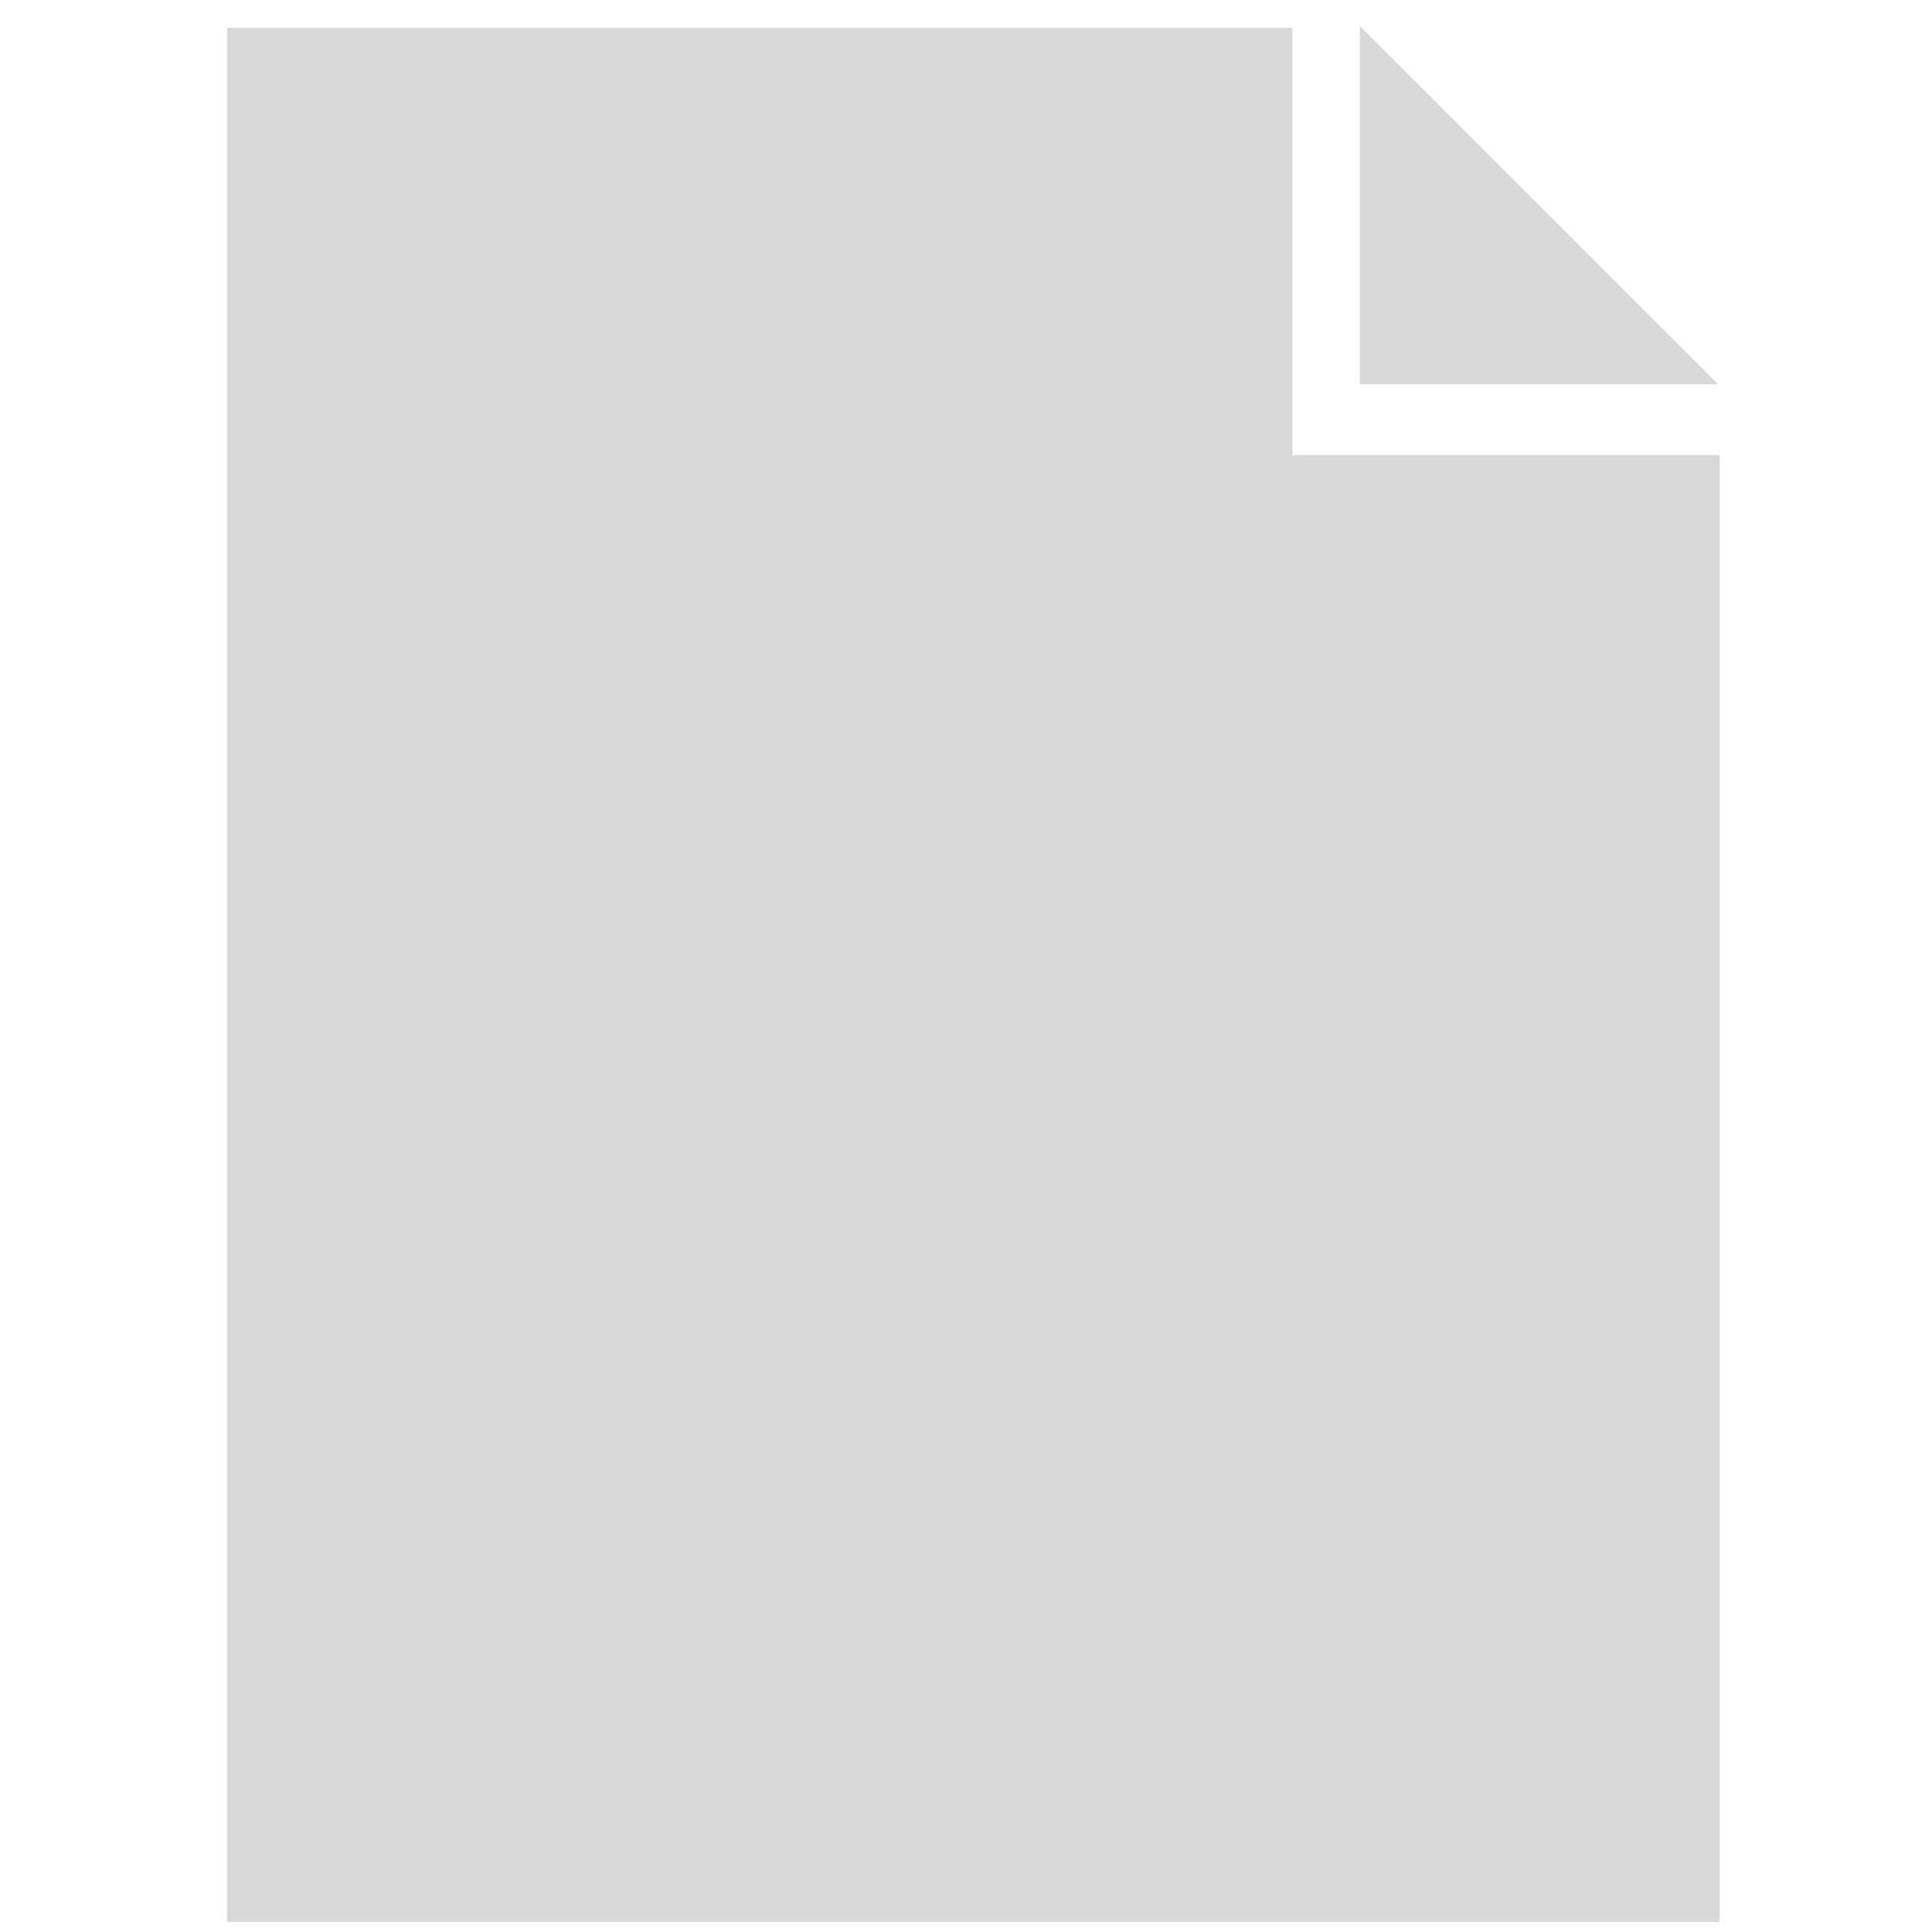
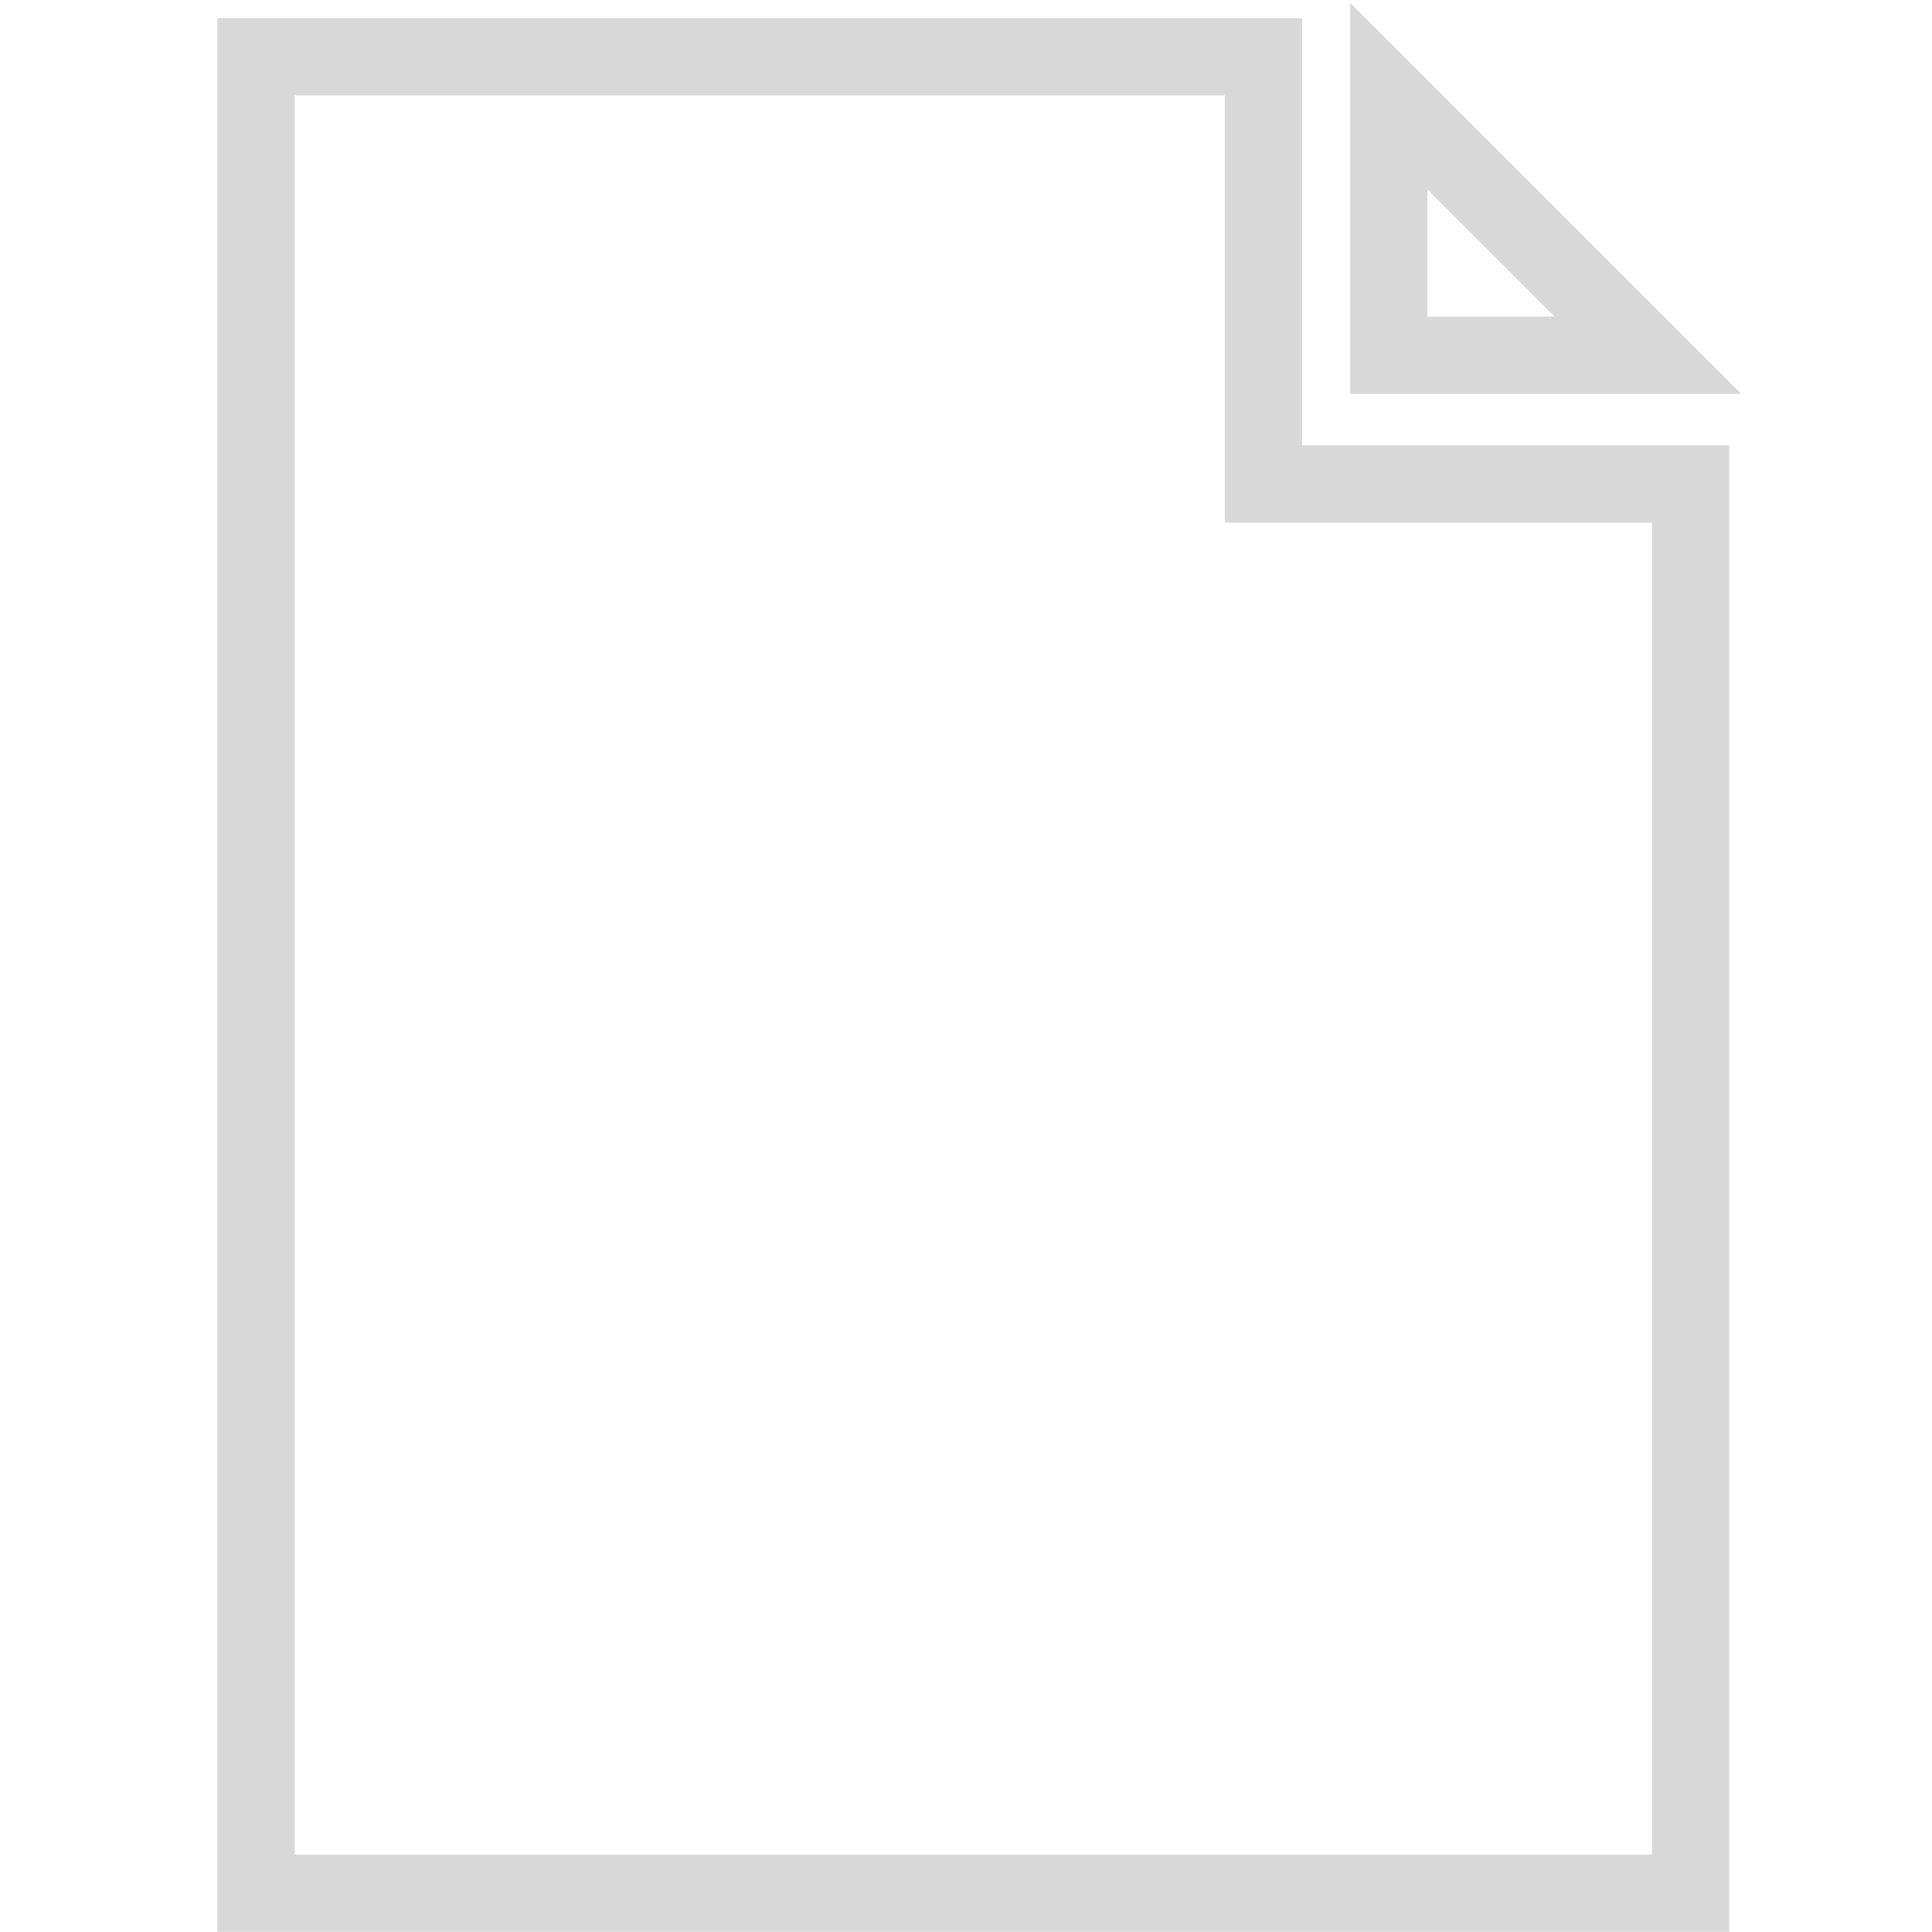
<svg xmlns="http://www.w3.org/2000/svg" version="1.1" id="Layer_1" x="0px" y="0px" width="100px" height="100px" viewBox="0 0 100 100" enable-background="new 0 0 100 100" xml:space="preserve">
-   <polygon fill="#D8D8D8" stroke="#D8D8D8" stroke-width="3" stroke-miterlimit="10" points="65.396,2.94 13.251,2.94 13.251,97.99   87.508,97.99 87.508,25.053 65.396,25.053 " />
-   <polygon fill="#D8D8D8" stroke="#D8D8D8" stroke-width="3" stroke-miterlimit="10" points="71.883,4.974 85.297,18.387   71.883,18.387 " />
+   <polygon fill="none" stroke="#D8D8D8" stroke-width="4" stroke-miterlimit="10" points="65.396,2.94 13.251,2.94 13.251,97.99   87.508,97.99 87.508,25.053 65.396,25.053 " />
+   <polygon fill="none" stroke="#D8D8D8" stroke-width="4" stroke-miterlimit="10" points="71.883,4.974 85.297,18.387 71.883,18.387   " />
</svg>
